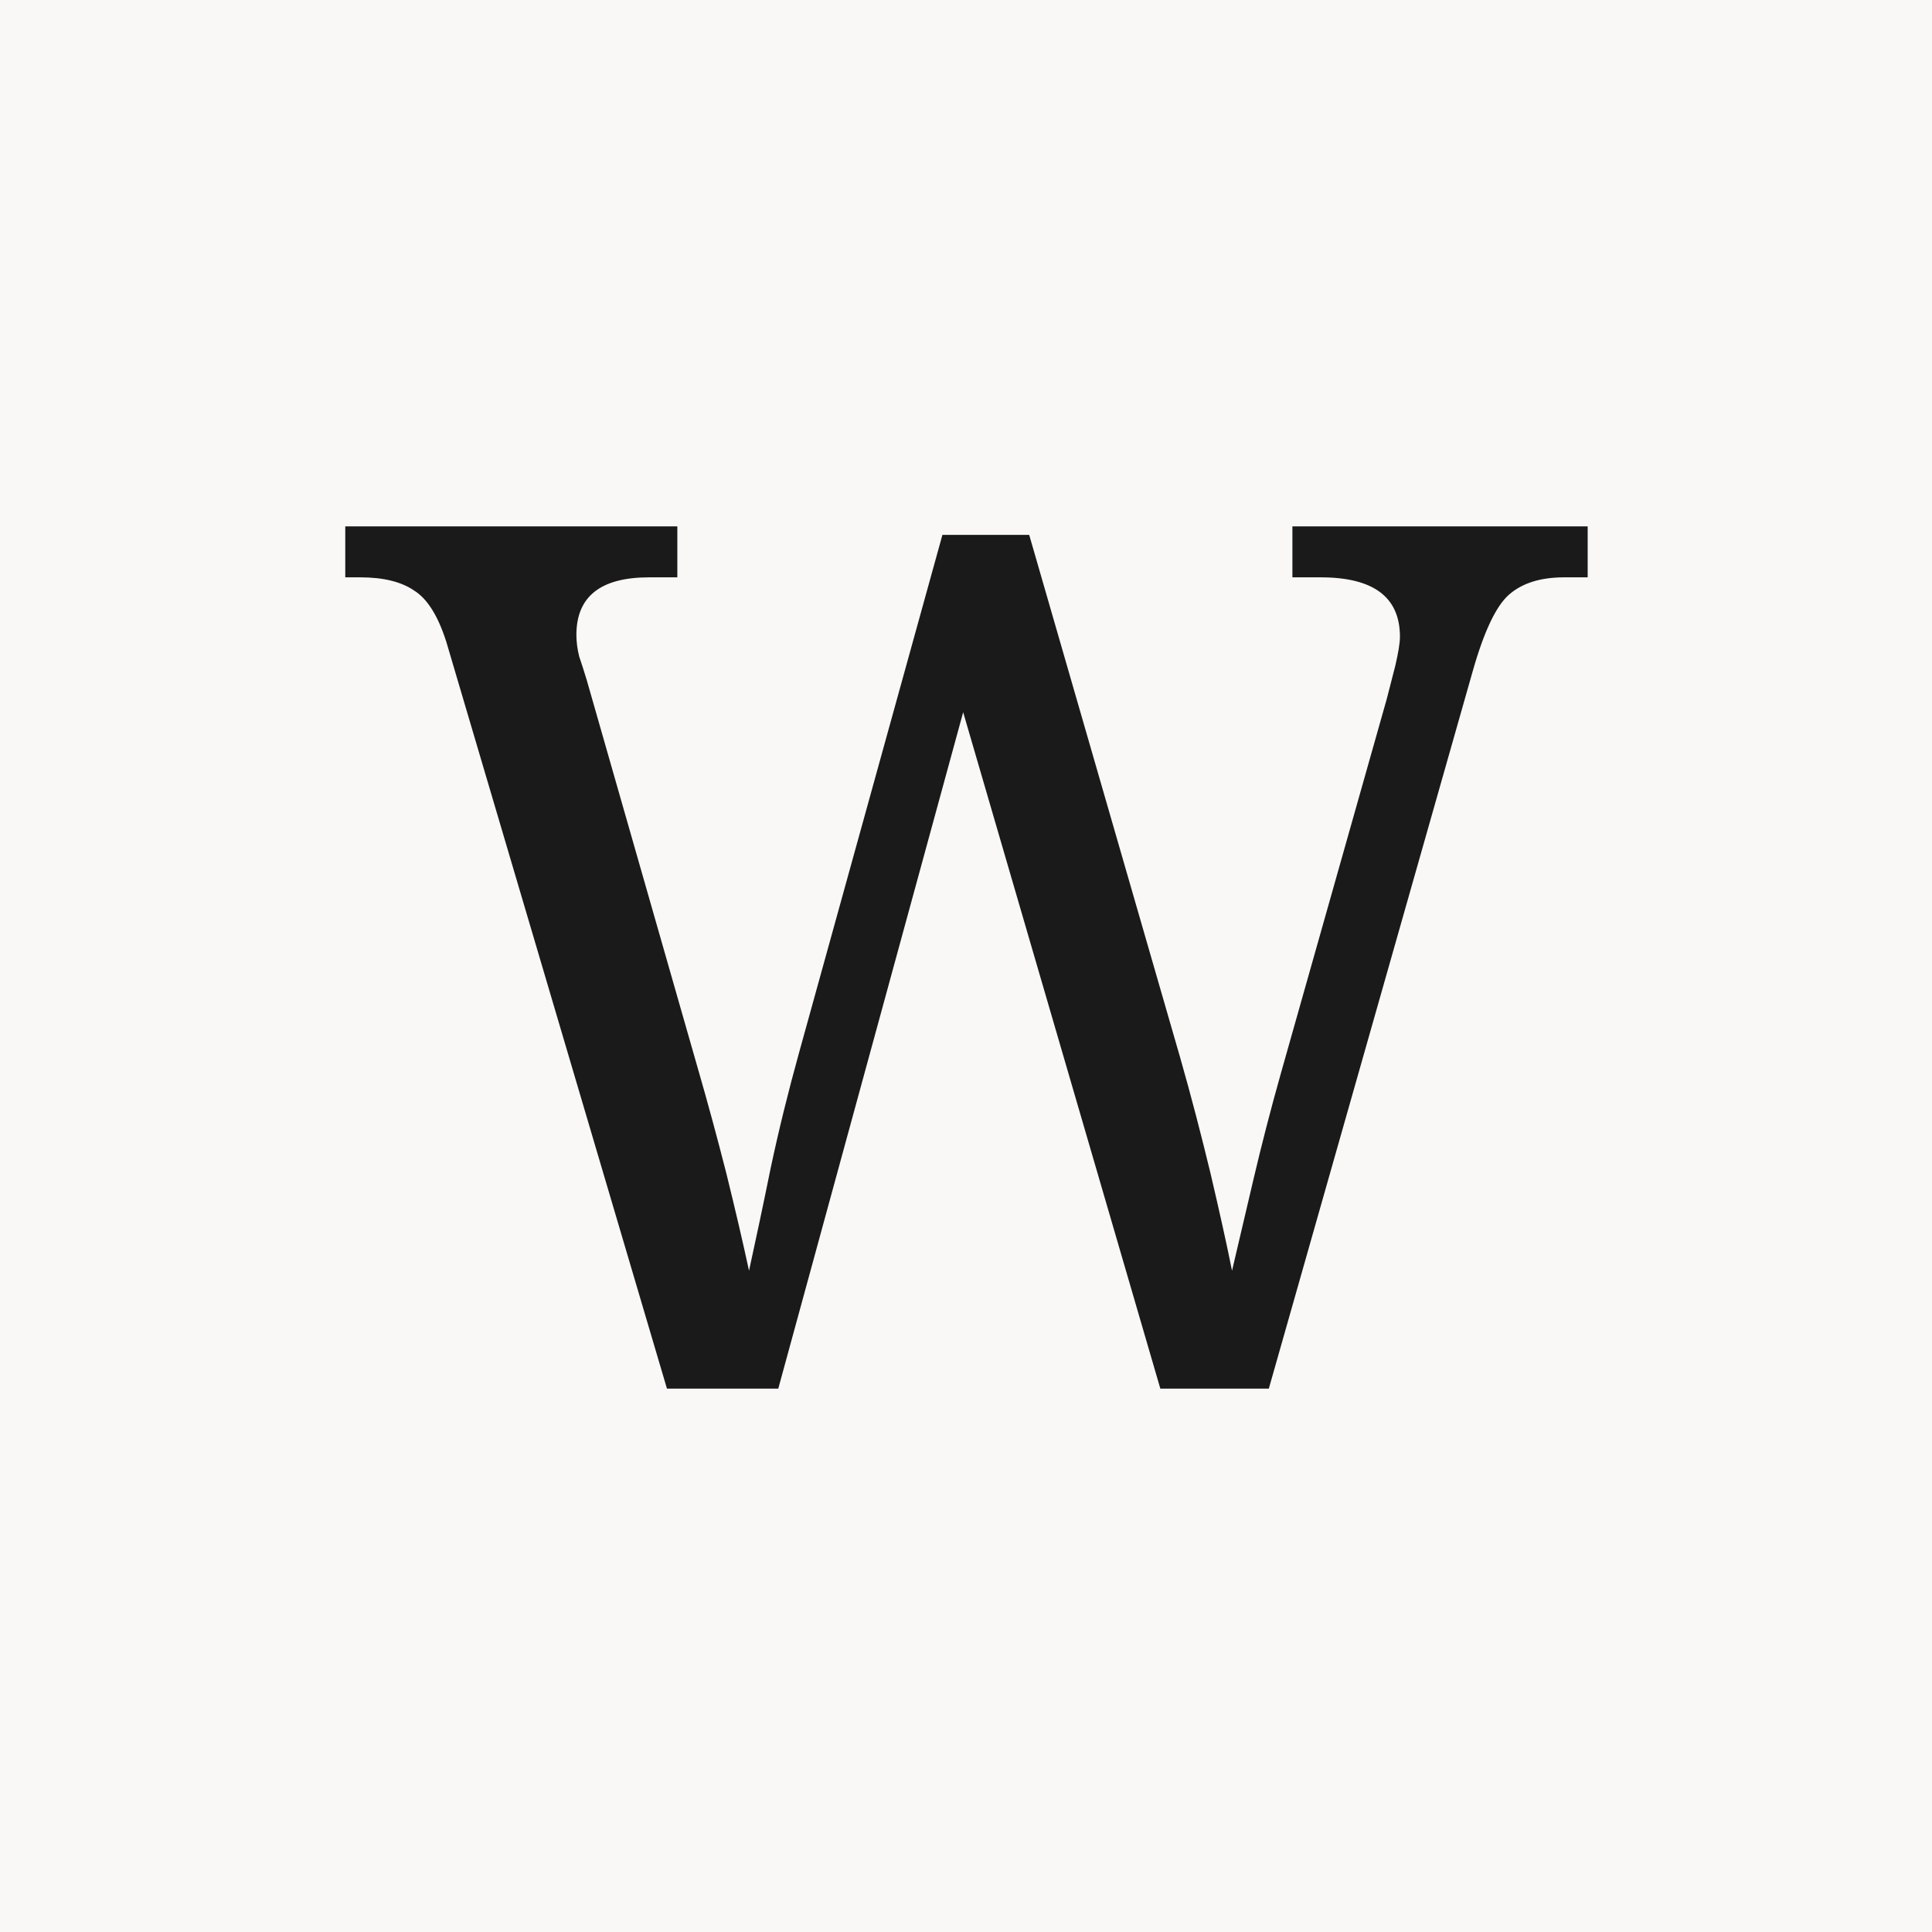
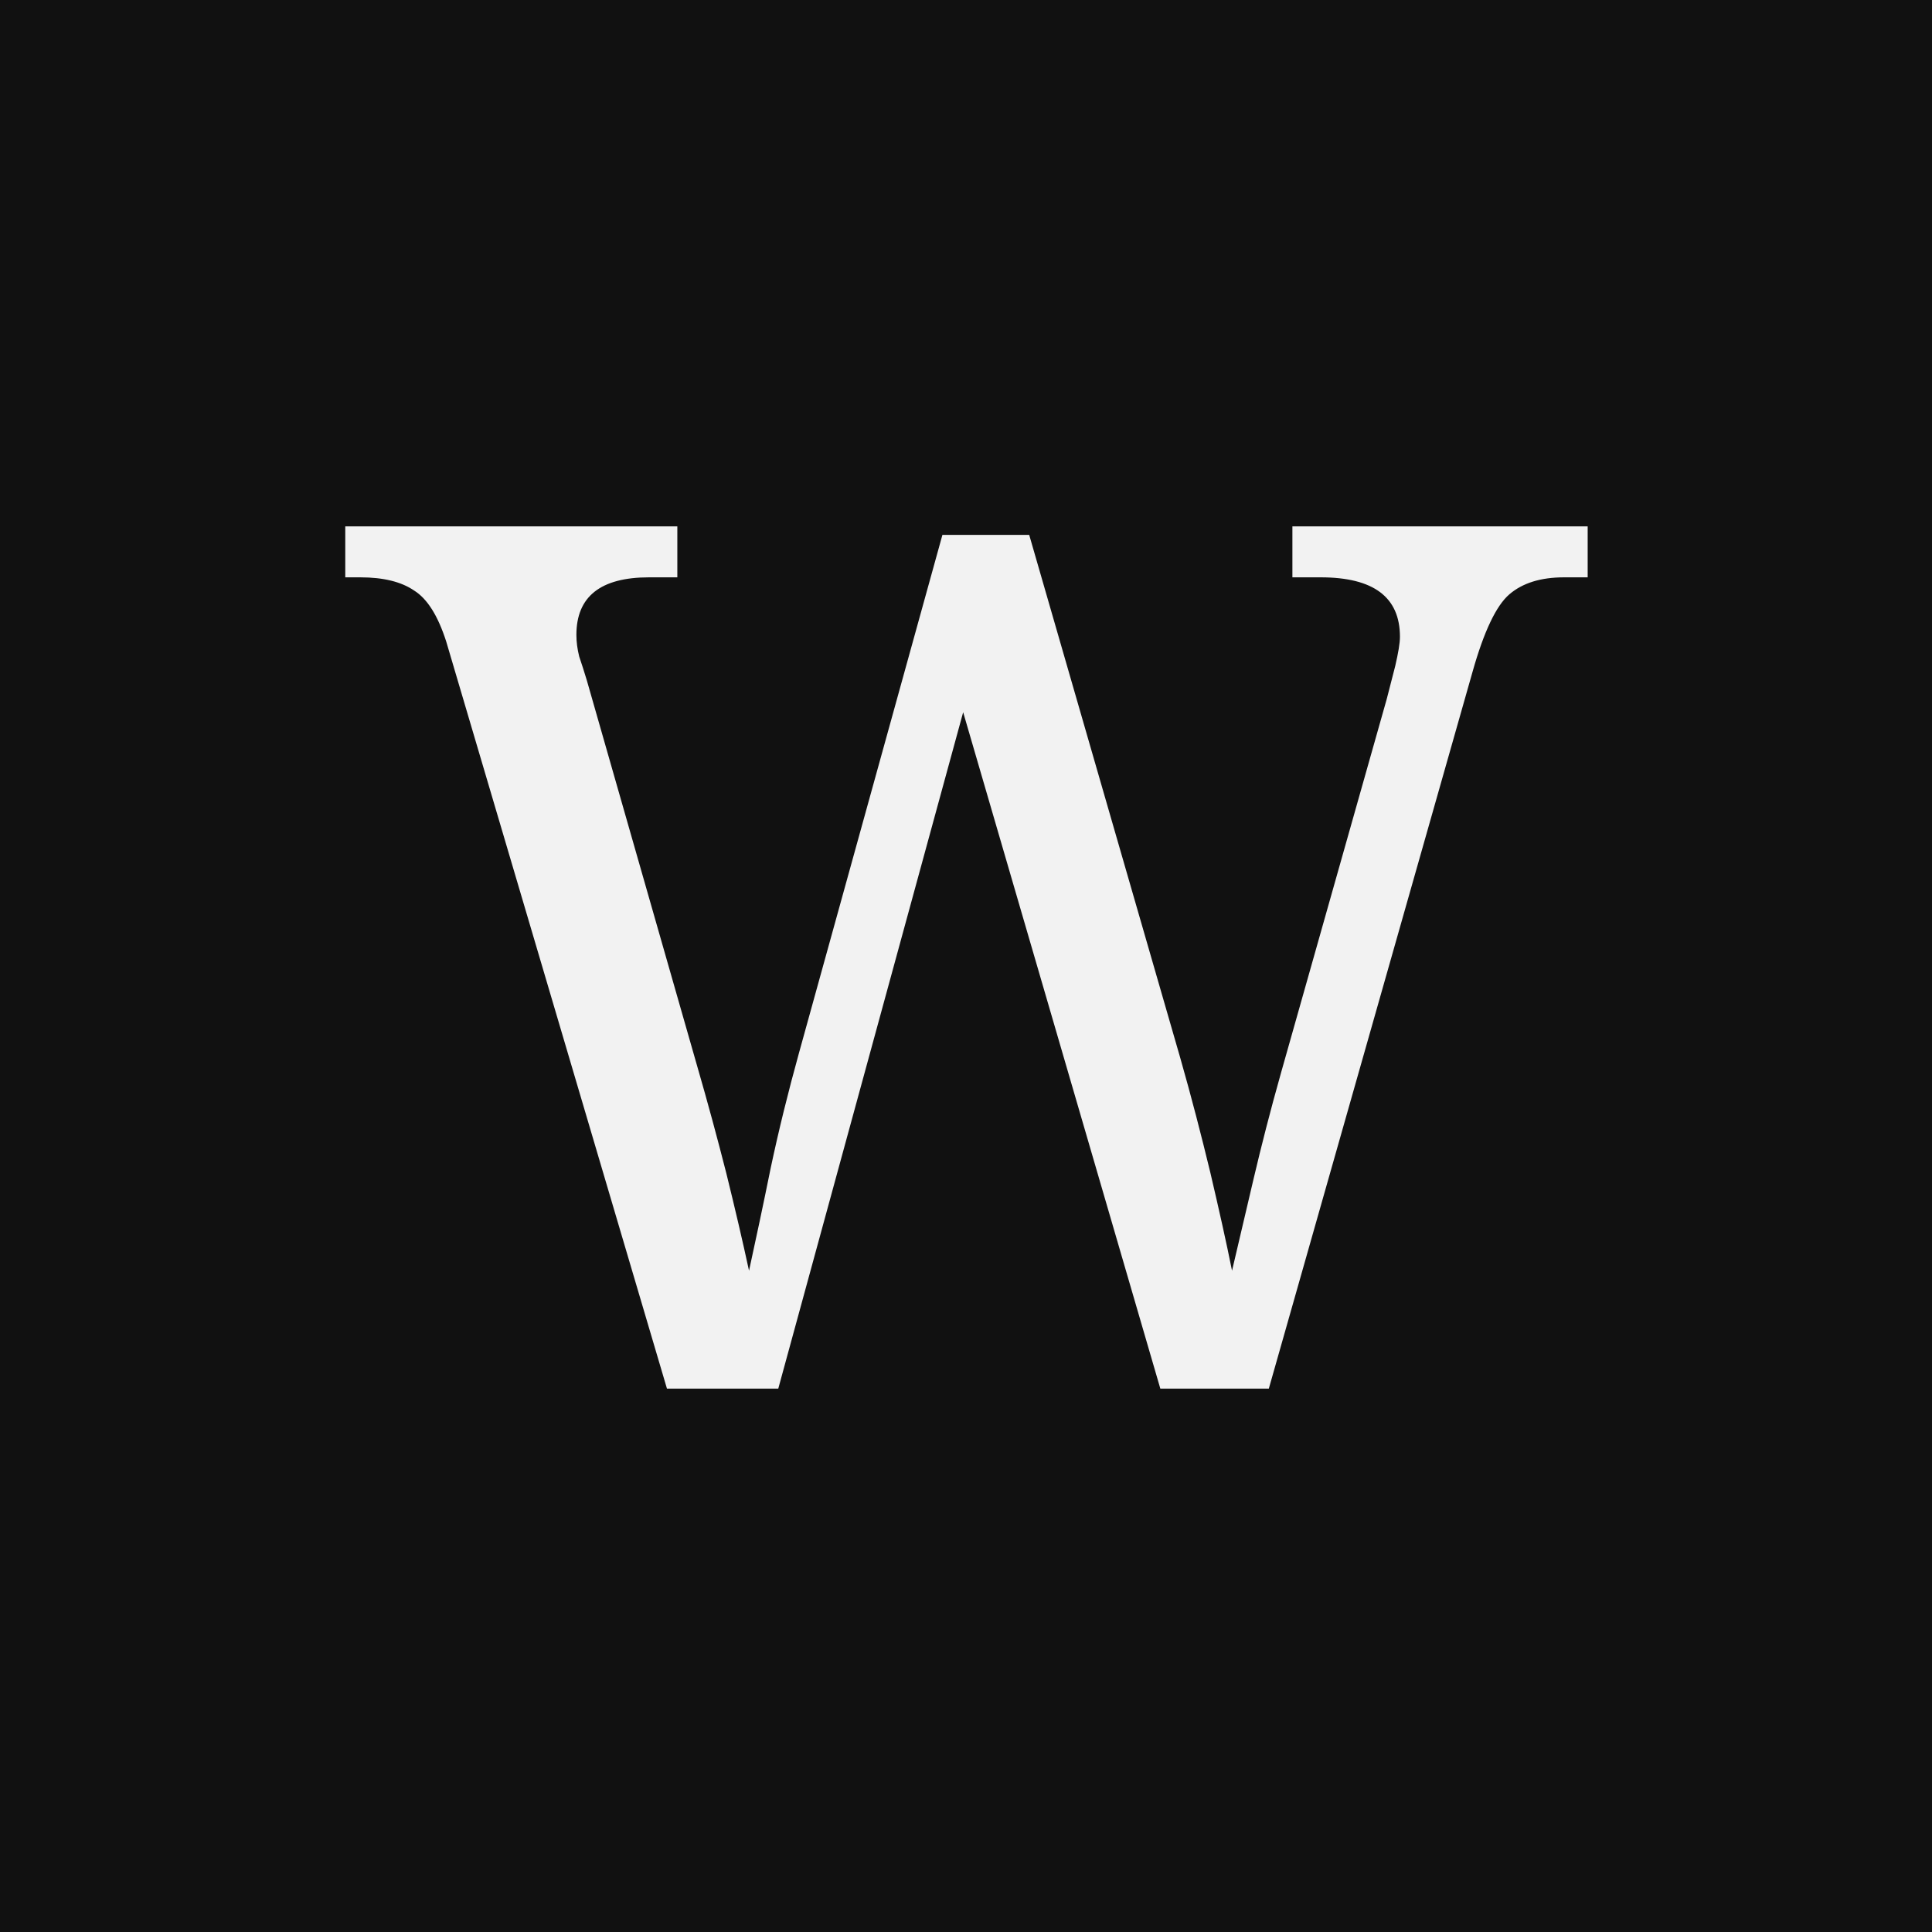
<svg xmlns="http://www.w3.org/2000/svg" viewBox="0 0 32 32">
-   <rect width="32" height="32" fill="#f9f8f6" />
-   <text x="16" y="23" font-family="Georgia, serif" font-size="20" font-weight="400" text-anchor="middle" fill="#1a1a1a">W</text>
+   <rect width="32" height="32" fill="#111" />
+   <text x="16" y="23" font-family="Georgia, serif" font-size="20" font-weight="400" text-anchor="middle" fill="#f2f2f2">W</text>
</svg>
